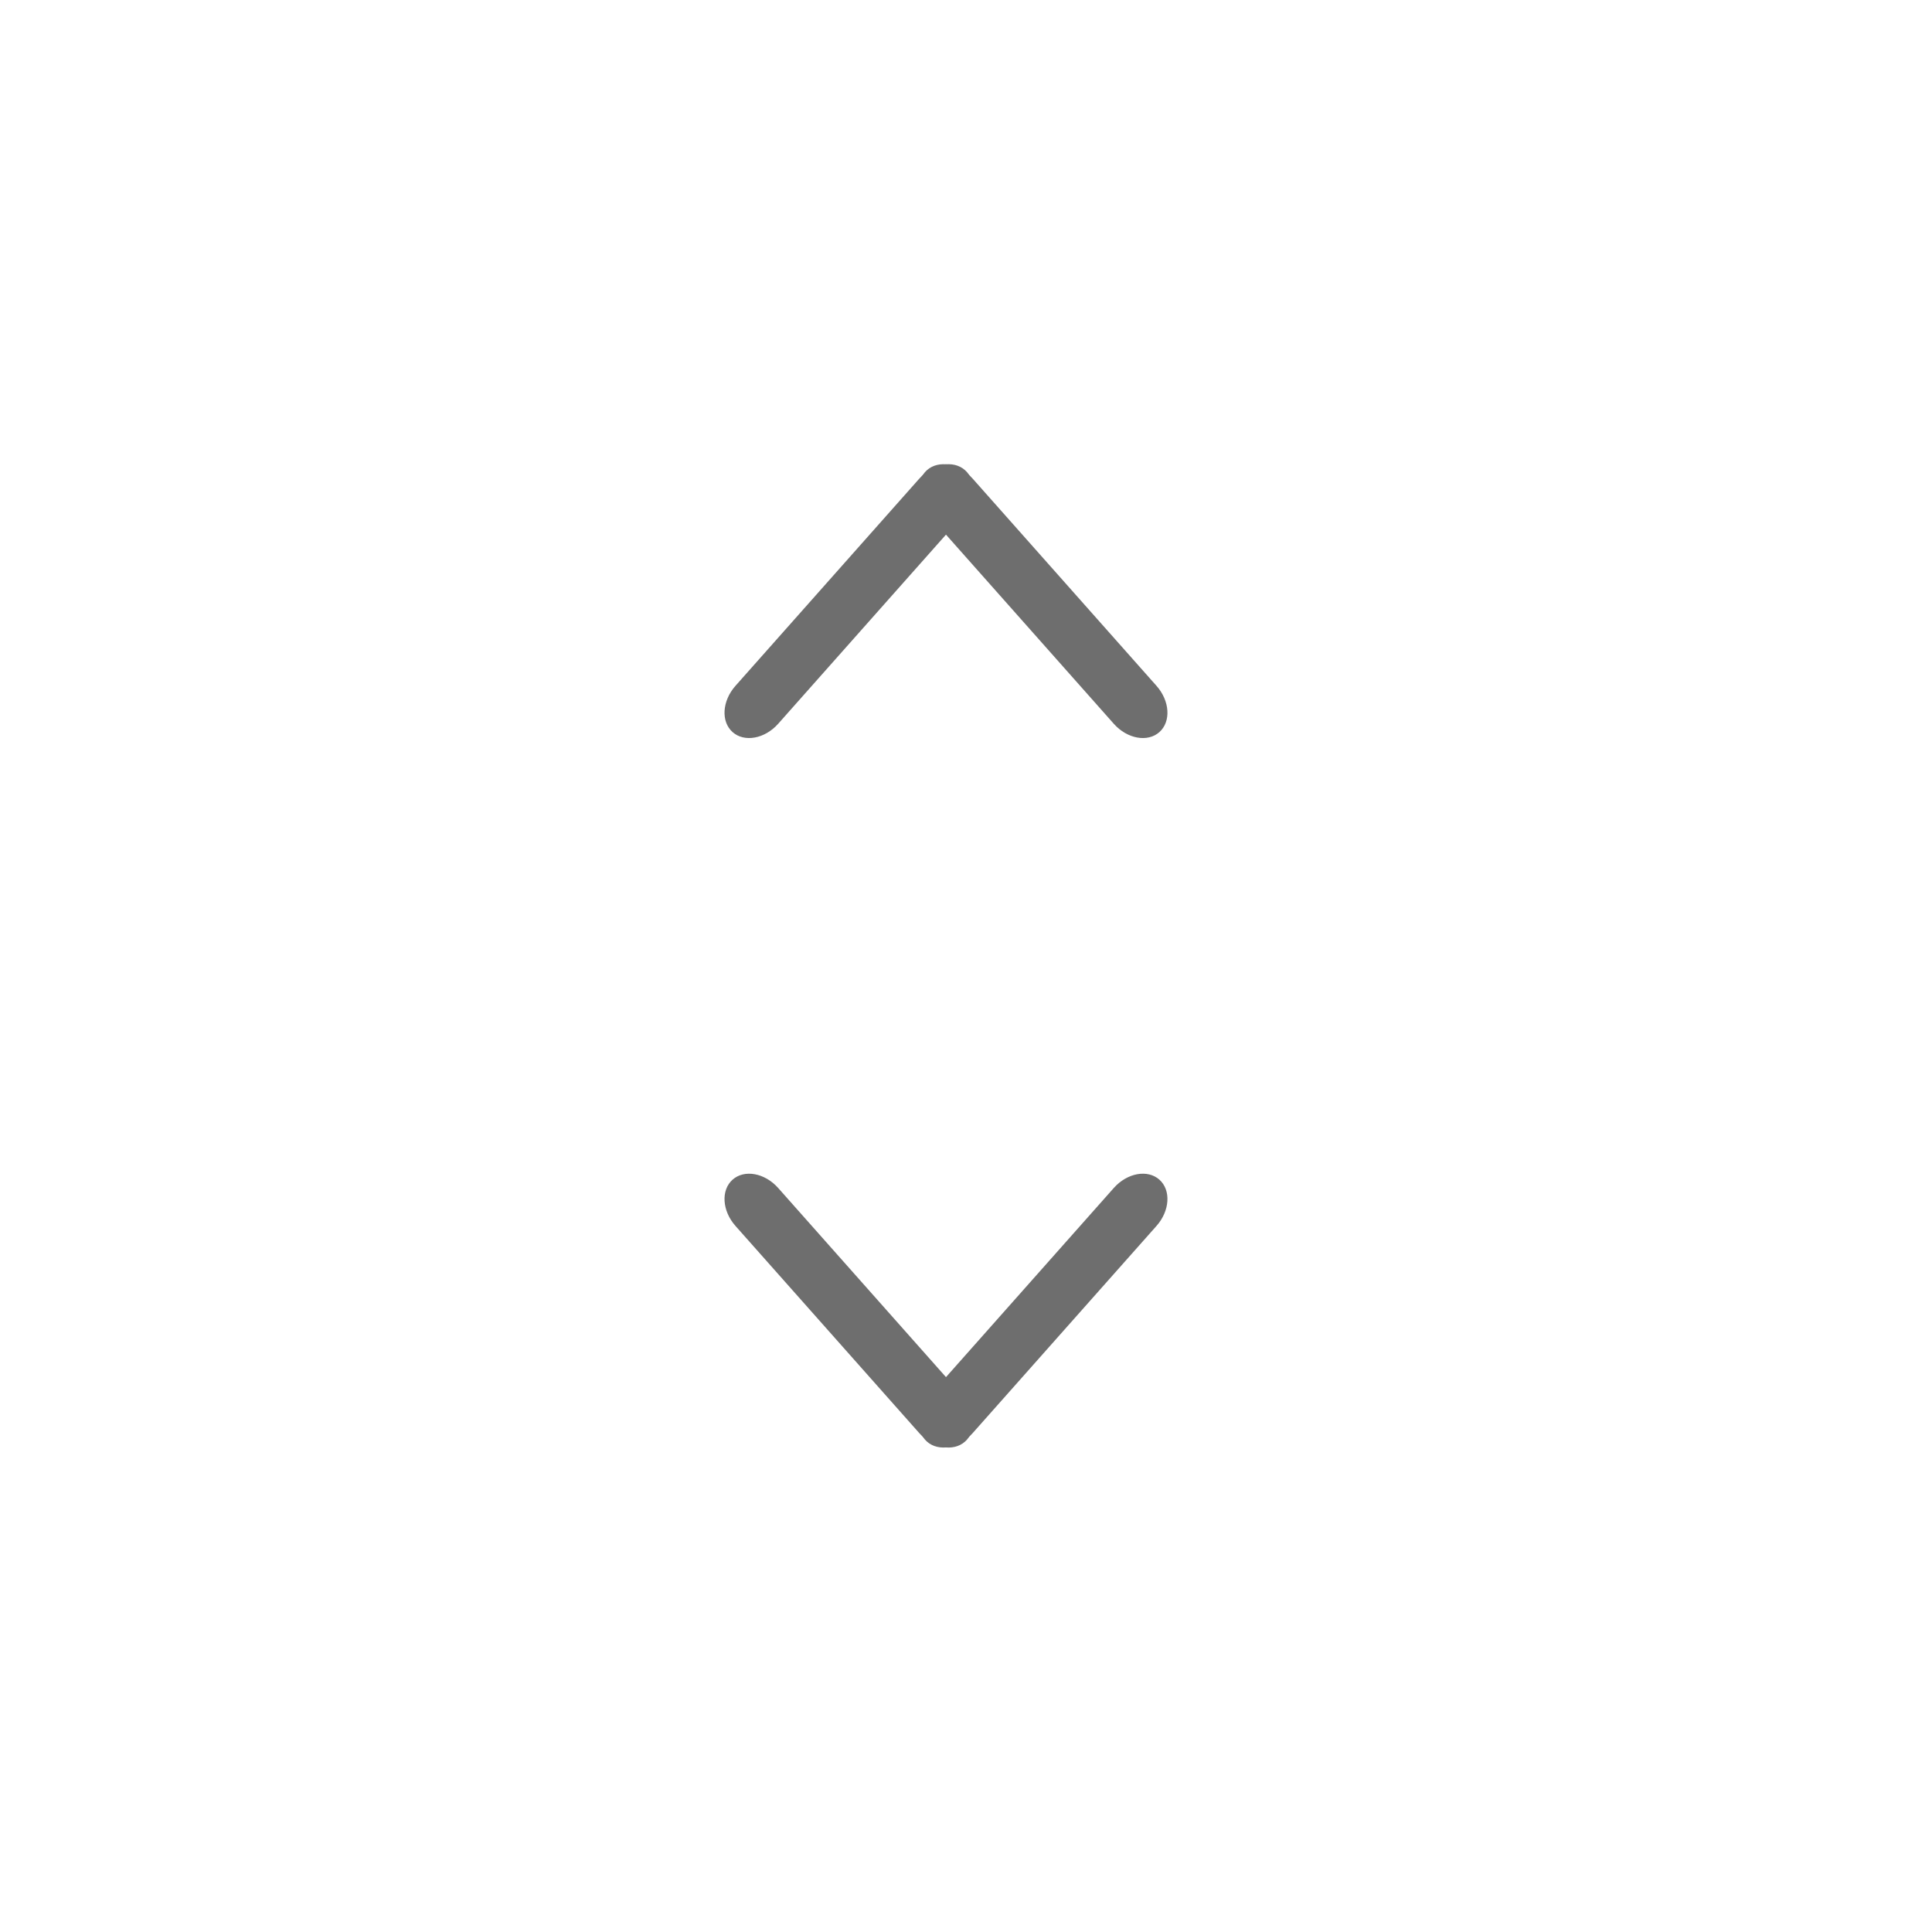
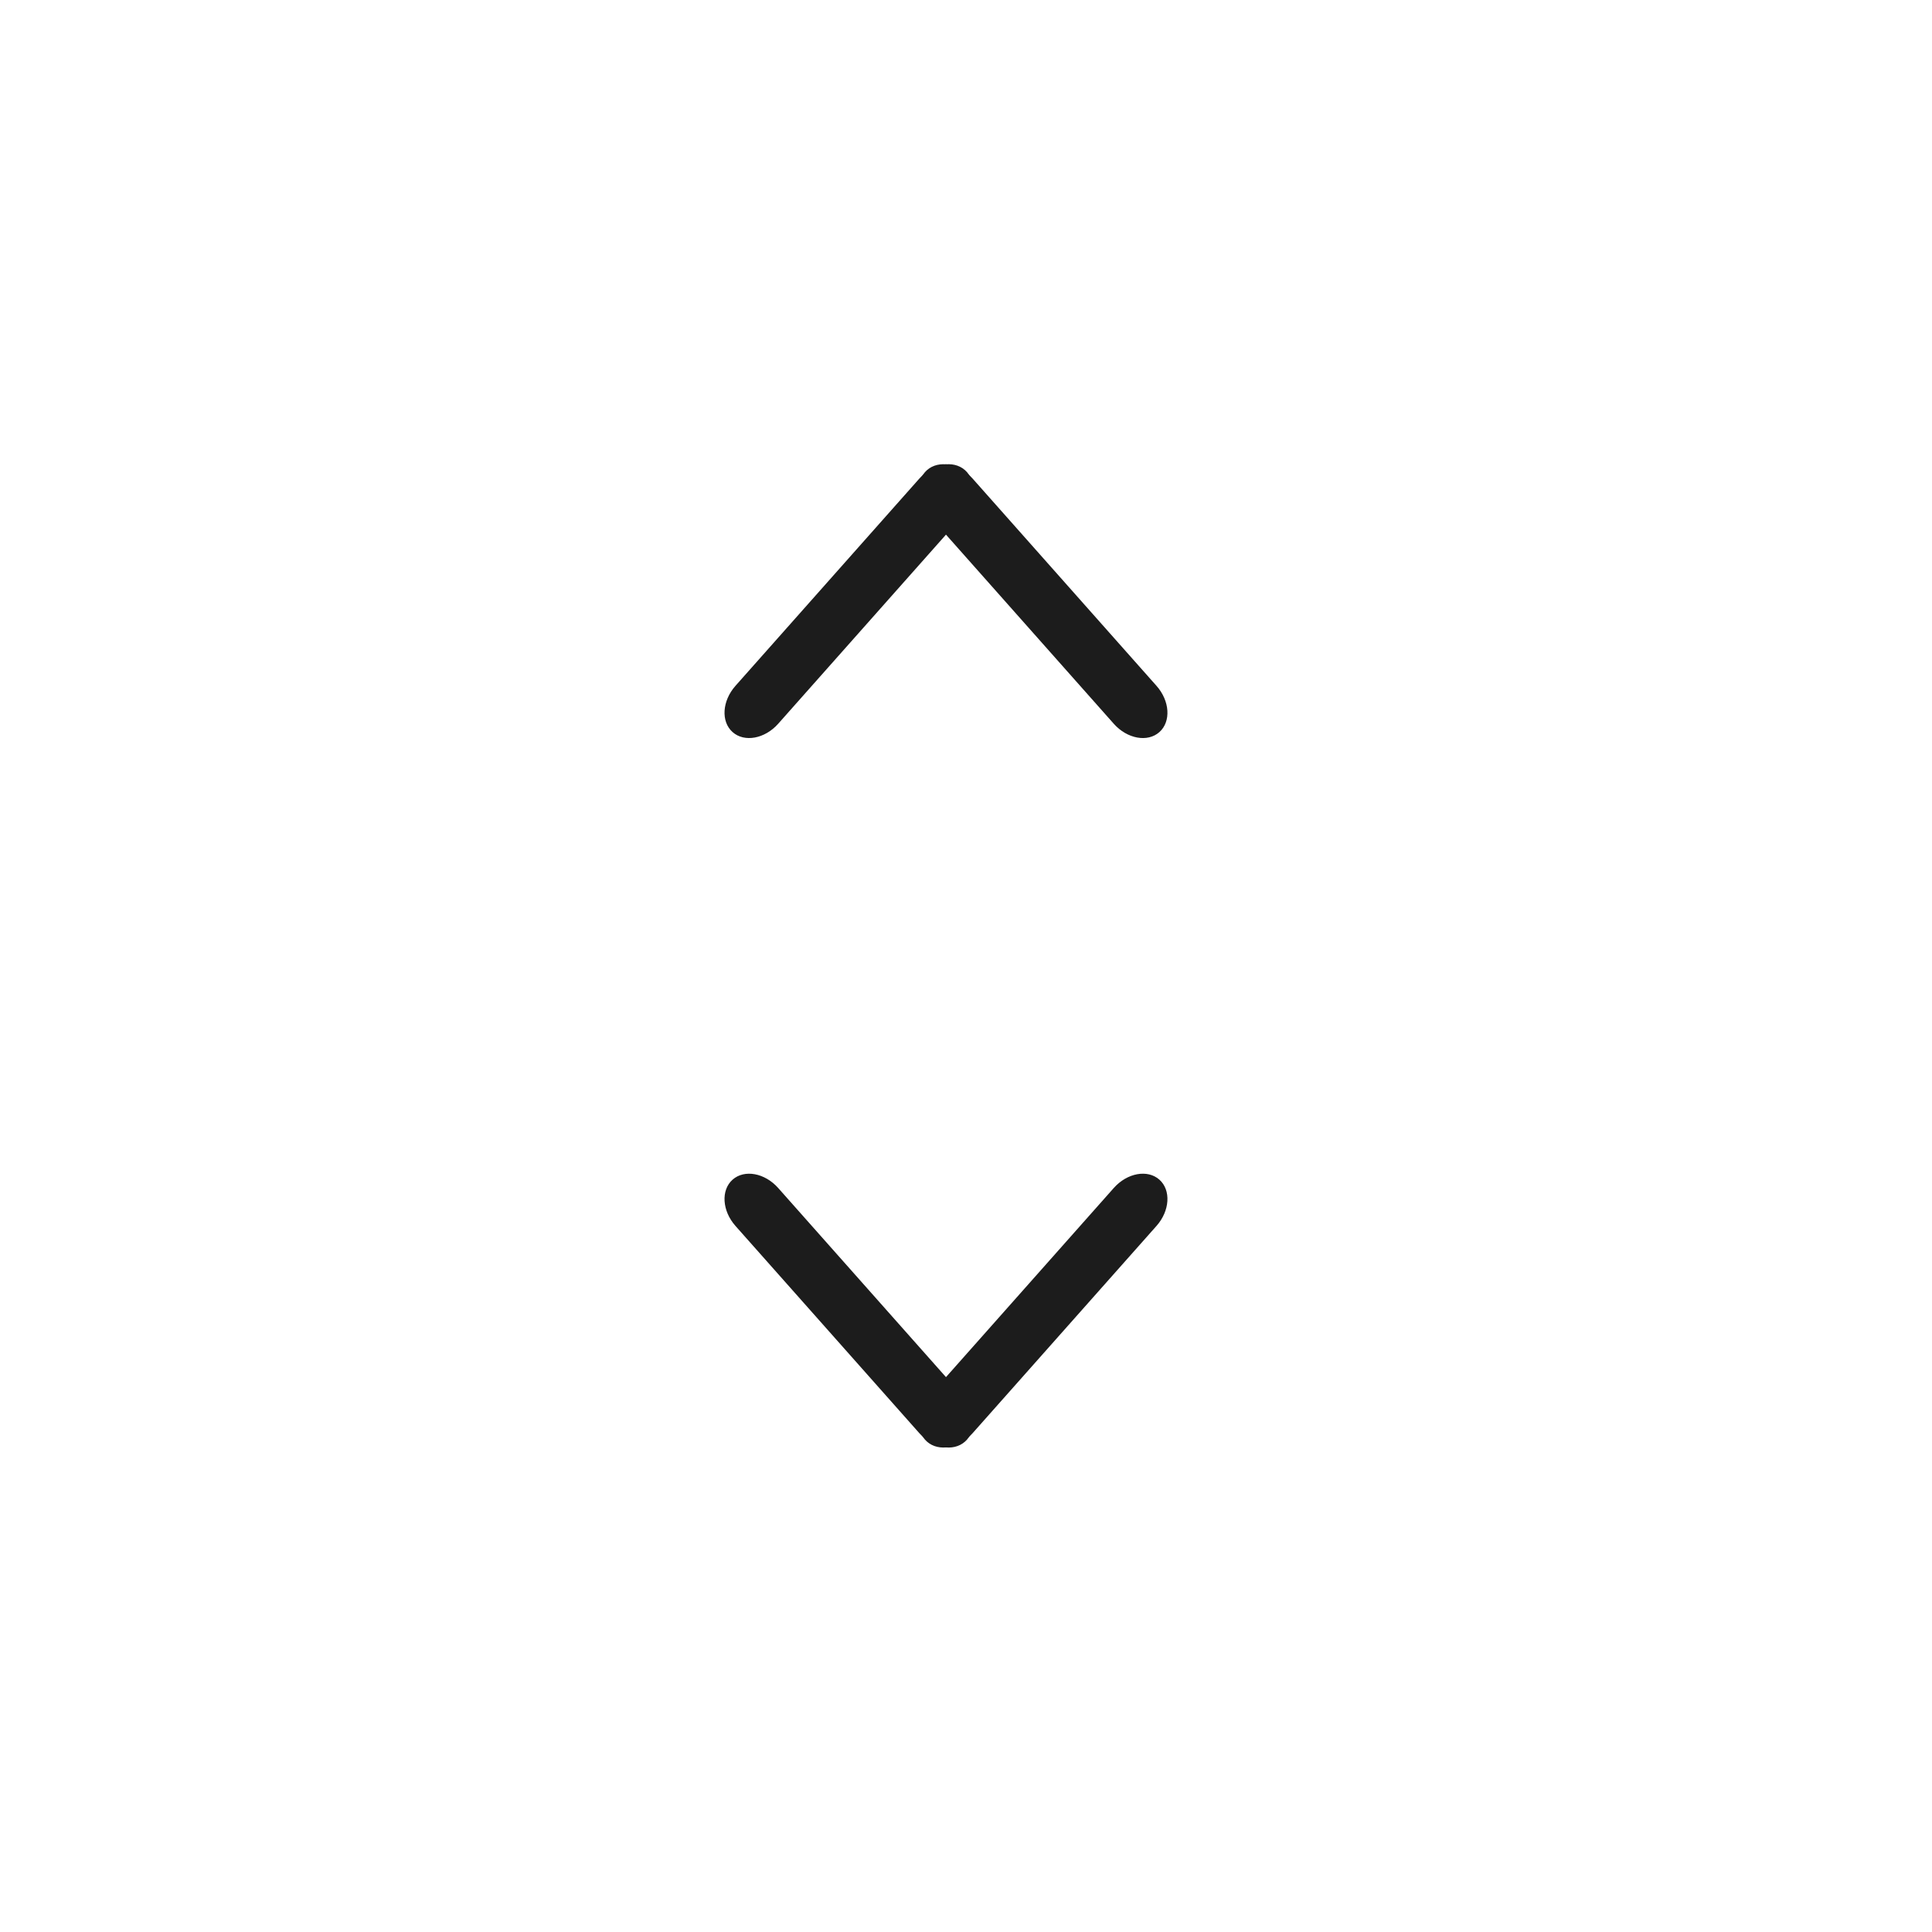
<svg xmlns="http://www.w3.org/2000/svg" height="24px" viewBox="0 0 24 24" width="24px" fill="#000000" version="1.1" id="svg6">
  <defs id="defs10" />
  <path d="M0 0h24v24H0V0z" fill="none" id="path2" />
-   <g id="g970" transform="matrix(0.7384695,0,0,0.7384695,1.676808,3.045131)" style="stroke-width:1.354">
-     <rect transform="rotate(-48.42048)" rx="0.614" ry="0.651" y="12.476" x="0.544" height="0.961" width="5.891" id="rect951" style="opacity:1;vector-effect:none;fill:#6e6e6e;fill-opacity:1;fill-rule:evenodd;stroke-width:0.981;stroke-linecap:butt;stroke-linejoin:miter;stroke-miterlimit:4;stroke-dasharray:none;stroke-dashoffset:0;stroke-opacity:1" />
-     <rect transform="matrix(-0.6636588,-0.7480354,-0.7480354,0.6636588,0,0)" rx="0.614" ry="0.651" y="-7.934" x="-17.564" height="0.961" width="5.891" id="rect951-7" style="opacity:1;vector-effect:none;fill:#6e6e6e;fill-opacity:1;fill-rule:evenodd;stroke-width:0.981;stroke-linecap:butt;stroke-linejoin:miter;stroke-miterlimit:4;stroke-dasharray:none;stroke-dashoffset:0;stroke-opacity:1" />
+   <g id="g970" transform="matrix(0.7384695,0,0,0.7384695,1.676808,3.045131)" style="stroke-width:1.354;fill:#1c1c1c;fill-opacity:1">
+     <rect transform="rotate(-48.42048)" rx="0.614" ry="0.651" y="12.476" x="0.544" height="0.961" width="5.891" id="rect951" style="opacity:1;vector-effect:none;fill:#1c1c1c;fill-opacity:1;fill-rule:evenodd;stroke-width:0.981;stroke-linecap:butt;stroke-linejoin:miter;stroke-miterlimit:4;stroke-dasharray:none;stroke-dashoffset:0;stroke-opacity:1" />
+     <rect transform="matrix(-0.6636588,-0.7480354,-0.7480354,0.6636588,0,0)" rx="0.614" ry="0.651" y="-7.934" x="-17.564" height="0.961" width="5.891" id="rect951-7" style="opacity:1;vector-effect:none;fill:#1c1c1c;fill-opacity:1;fill-rule:evenodd;stroke-width:0.981;stroke-linecap:butt;stroke-linejoin:miter;stroke-miterlimit:4;stroke-dasharray:none;stroke-dashoffset:0;stroke-opacity:1" />
  </g>
-   <g id="g970-6" transform="matrix(0.7384695,0,0,-0.7384695,1.676808,20.70341)" style="stroke-width:1.354">
-     <rect transform="rotate(-48.42048)" rx="0.614" ry="0.651" y="12.476" x="0.544" height="0.961" width="5.891" id="rect951-0" style="opacity:1;vector-effect:none;fill:#6e6e6e;fill-opacity:1;fill-rule:evenodd;stroke-width:0.981;stroke-linecap:butt;stroke-linejoin:miter;stroke-miterlimit:4;stroke-dasharray:none;stroke-dashoffset:0;stroke-opacity:1" />
-     <rect transform="matrix(-0.6636588,-0.7480354,-0.7480354,0.6636588,0,0)" rx="0.614" ry="0.651" y="-7.934" x="-17.564" height="0.961" width="5.891" id="rect951-7-6" style="opacity:1;vector-effect:none;fill:#6e6e6e;fill-opacity:1;fill-rule:evenodd;stroke-width:0.981;stroke-linecap:butt;stroke-linejoin:miter;stroke-miterlimit:4;stroke-dasharray:none;stroke-dashoffset:0;stroke-opacity:1" />
+   <g id="g970-6" transform="matrix(0.7384695,0,0,-0.7384695,1.676808,20.70341)" style="stroke-width:1.354;fill:#1c1c1c;fill-opacity:1">
+     <rect transform="rotate(-48.42048)" rx="0.614" ry="0.651" y="12.476" x="0.544" height="0.961" width="5.891" id="rect951-0" style="opacity:1;vector-effect:none;fill:#1c1c1c;fill-opacity:1;fill-rule:evenodd;stroke-width:0.981;stroke-linecap:butt;stroke-linejoin:miter;stroke-miterlimit:4;stroke-dasharray:none;stroke-dashoffset:0;stroke-opacity:1" />
+     <rect transform="matrix(-0.6636588,-0.7480354,-0.7480354,0.6636588,0,0)" rx="0.614" ry="0.651" y="-7.934" x="-17.564" height="0.961" width="5.891" id="rect951-7-6" style="opacity:1;vector-effect:none;fill:#1c1c1c;fill-opacity:1;fill-rule:evenodd;stroke-width:0.981;stroke-linecap:butt;stroke-linejoin:miter;stroke-miterlimit:4;stroke-dasharray:none;stroke-dashoffset:0;stroke-opacity:1" />
  </g>
</svg>
